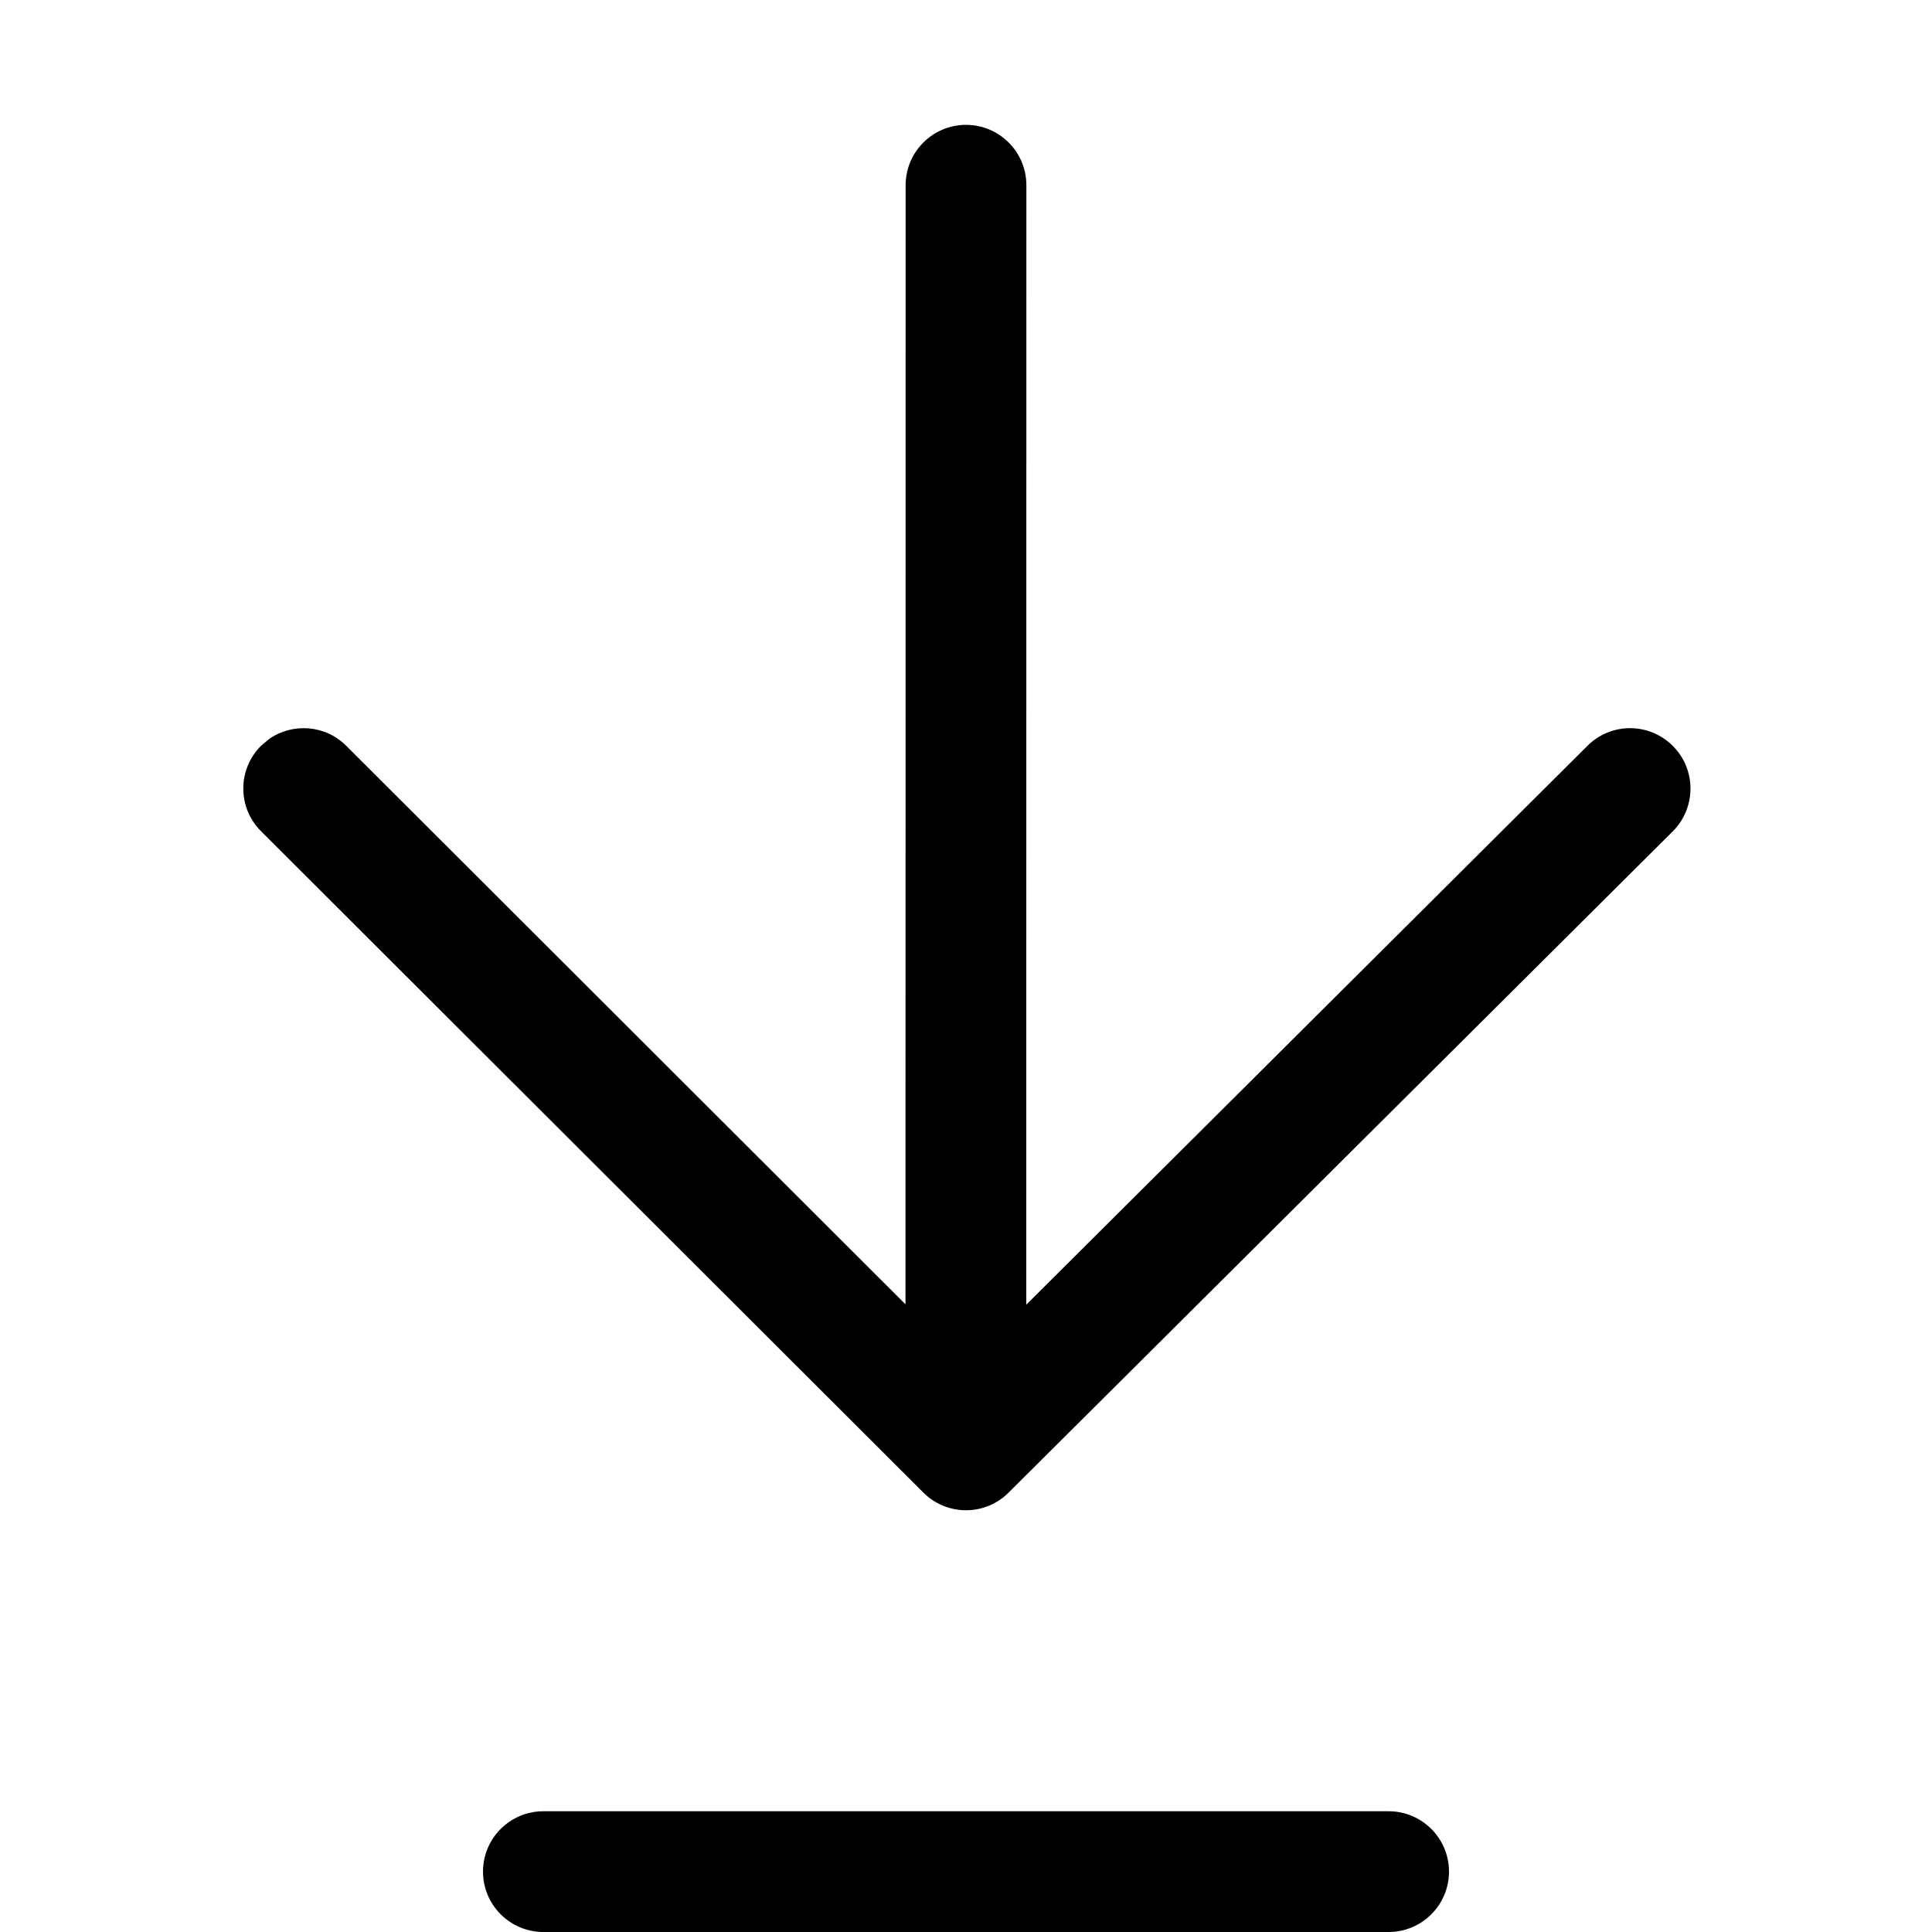
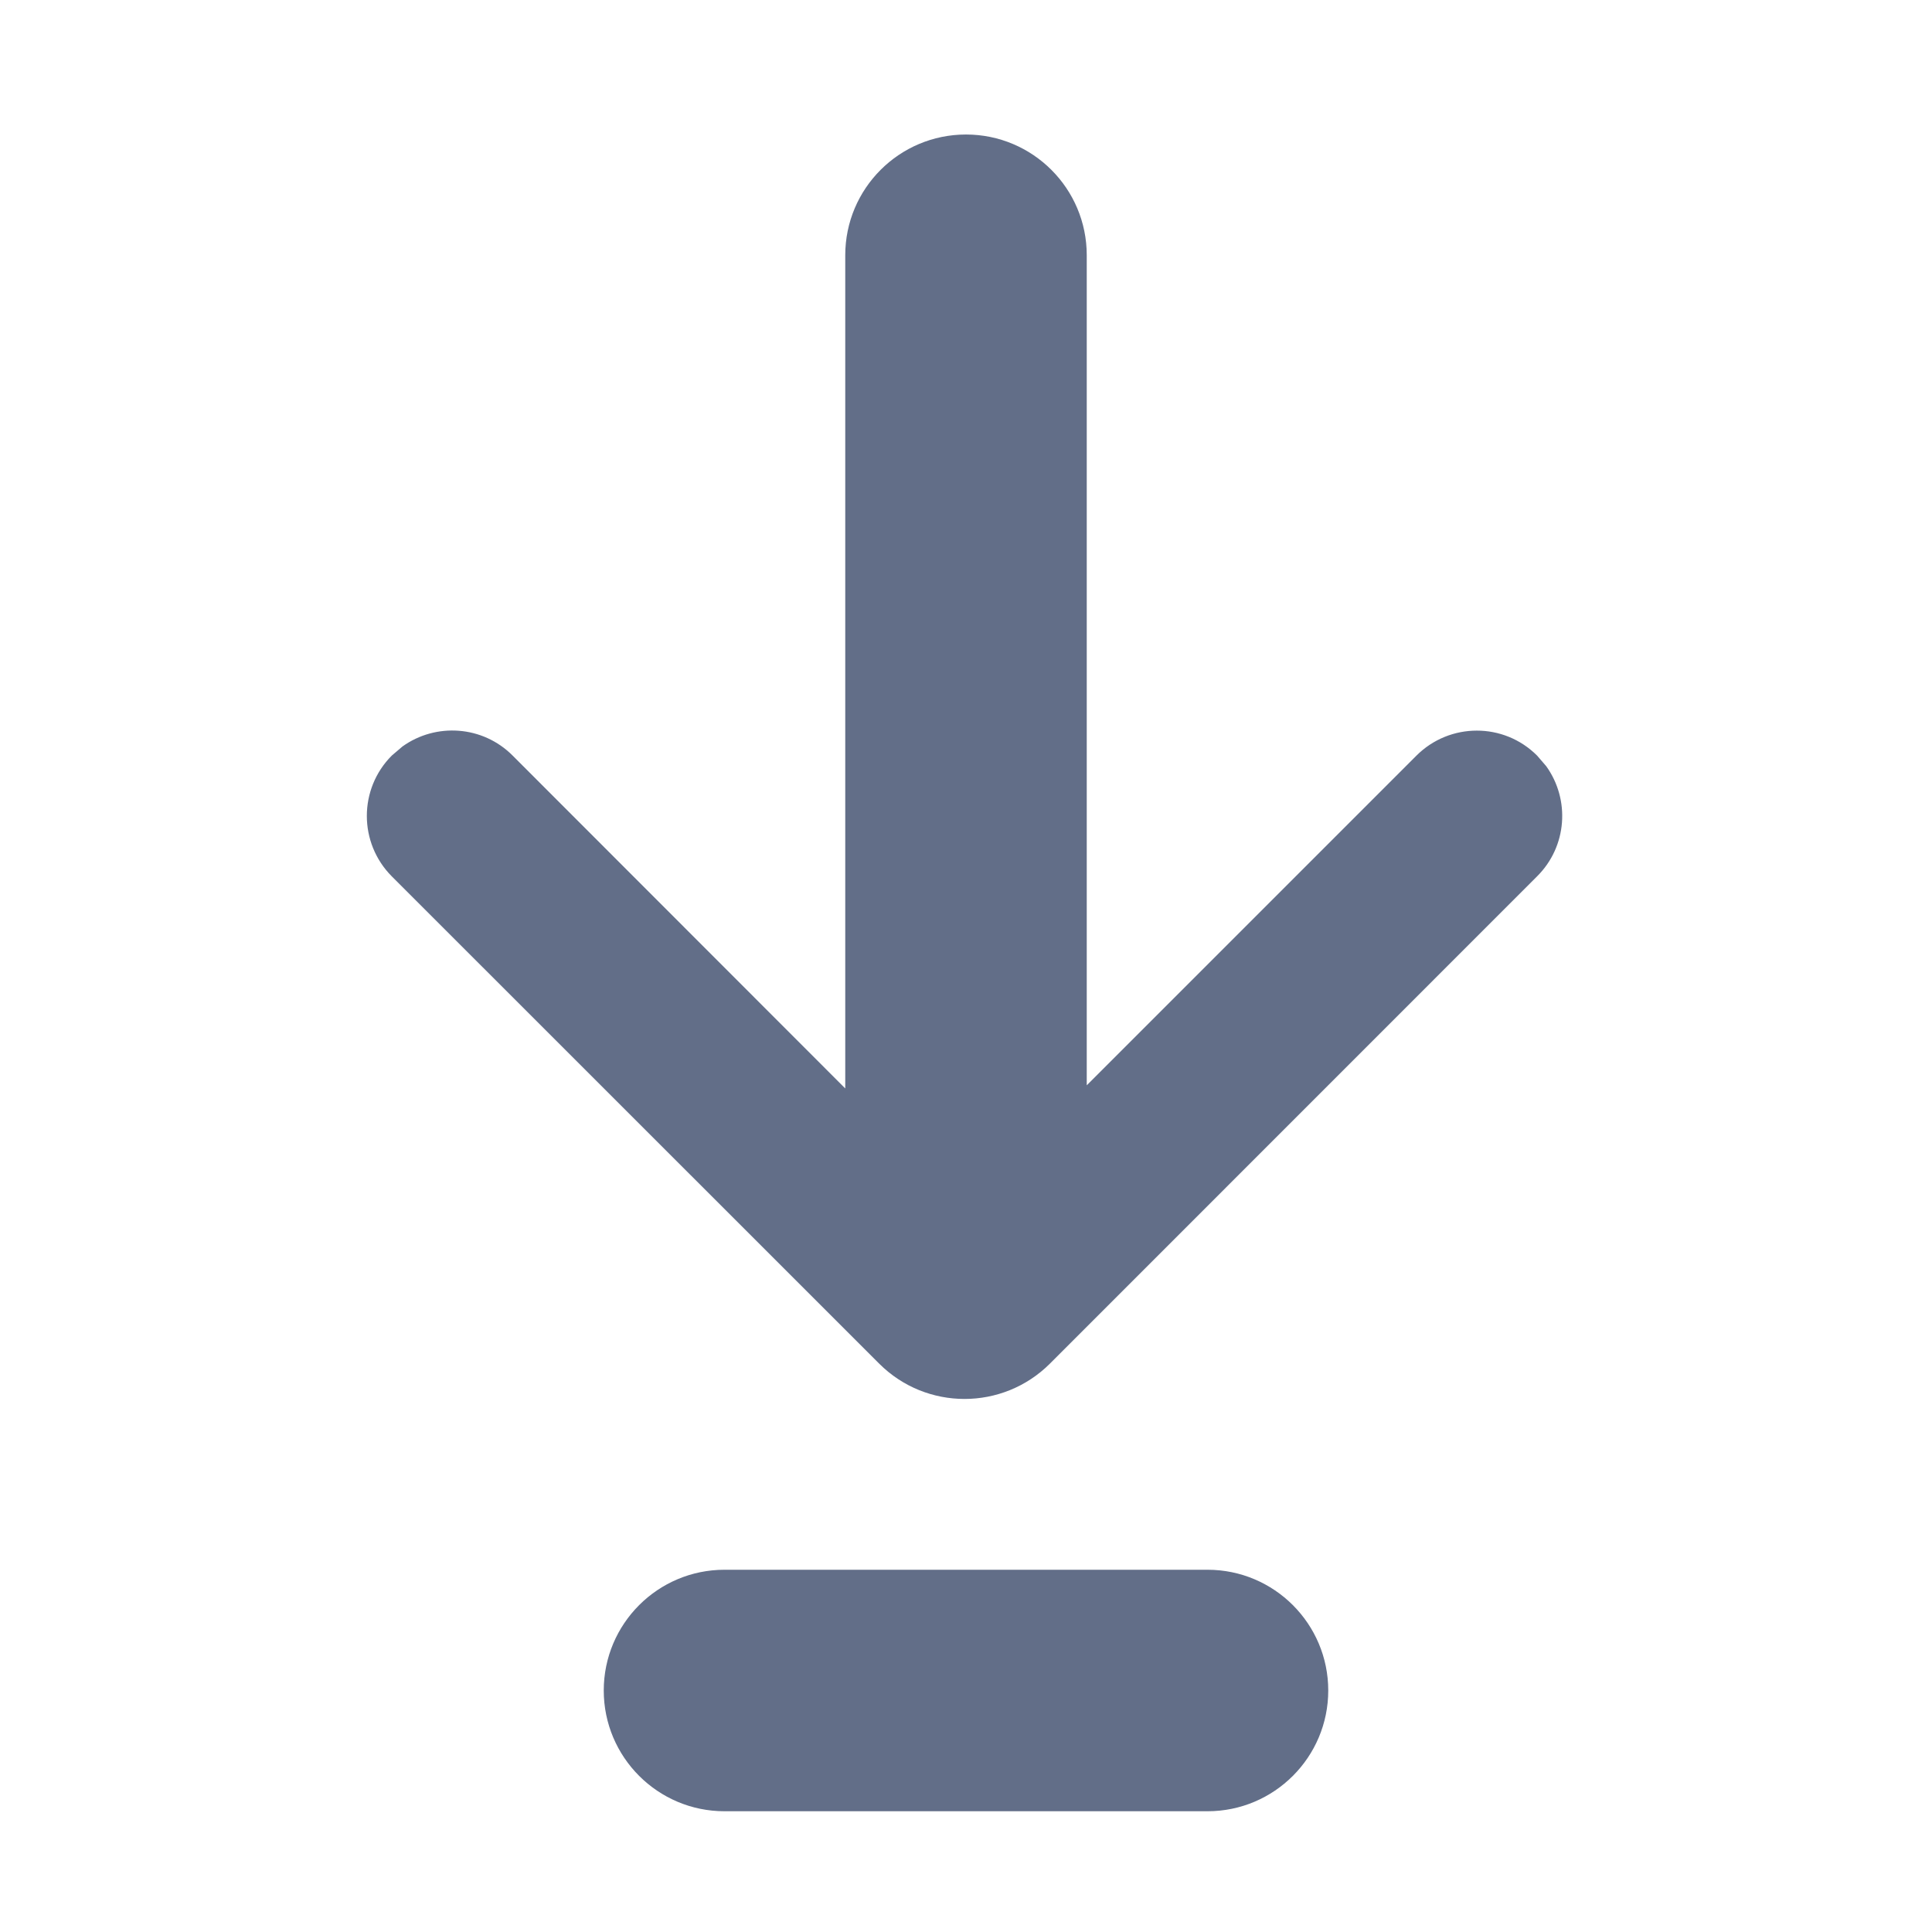
<svg xmlns="http://www.w3.org/2000/svg" width="16px" height="16px" viewBox="0 0 16 16" version="1.1">
  <g id="ICON-/-toolbar-/-entry" stroke="none" stroke-width="1" fill="none" fill-rule="evenodd">
-     <path d="M8.353,12.361 L13.853,6.885 C14.048,6.69 14.049,6.373 13.854,6.178 C13.659,5.982 13.343,5.981 13.147,6.176 L8.499,10.805 L8.5,1.534 C8.5,1.258 8.276,1.034 8,1.034 C7.724,1.034 7.5,1.258 7.5,1.534 L7.499,10.802 L2.868,6.177 C2.695,6.003 2.425,5.984 2.23,6.119 L2.161,6.177 C1.966,6.373 1.966,6.689 2.162,6.884 L7.647,12.361 C7.842,12.556 8.158,12.556 8.353,12.361 Z M4.5,15 L11.5,15 C11.776,15 12,15.224 12,15.5 C12,15.776 11.776,16 11.5,16 L4.5,16 C4.224,16 4,15.776 4,15.5 C4,15.224 4.224,15 4.5,15 Z" id="形状结合" fill="#000000" />
+     <path d="M8.695,11.293 L12.73,7.257 C12.979,7.009 13.004,6.622 12.805,6.345 L12.73,6.258 C12.454,5.981 12.006,5.982 11.73,6.258 L9,8.988 L9,2.114 C9,1.561 8.552,1.114 8,1.114 C7.448,1.114 7,1.561 7,2.114 L7,9.014 L4.245,6.257 C3.997,6.008 3.609,5.984 3.333,6.182 L3.245,6.257 C2.969,6.533 2.969,6.981 3.245,7.258 L7.281,11.293 C7.671,11.683 8.304,11.683 8.695,11.293 Z M6,13 L10,13 C10.552,13 11,13.448 11,14 C11,14.552 10.552,15 10,15 L6,15 C5.448,15 5,14.552 5,14 C5,13.448 5.448,13 6,13 Z" id="形状结合" fill="#626E88" fill-rule="nonzero" />
  </g>
</svg>
